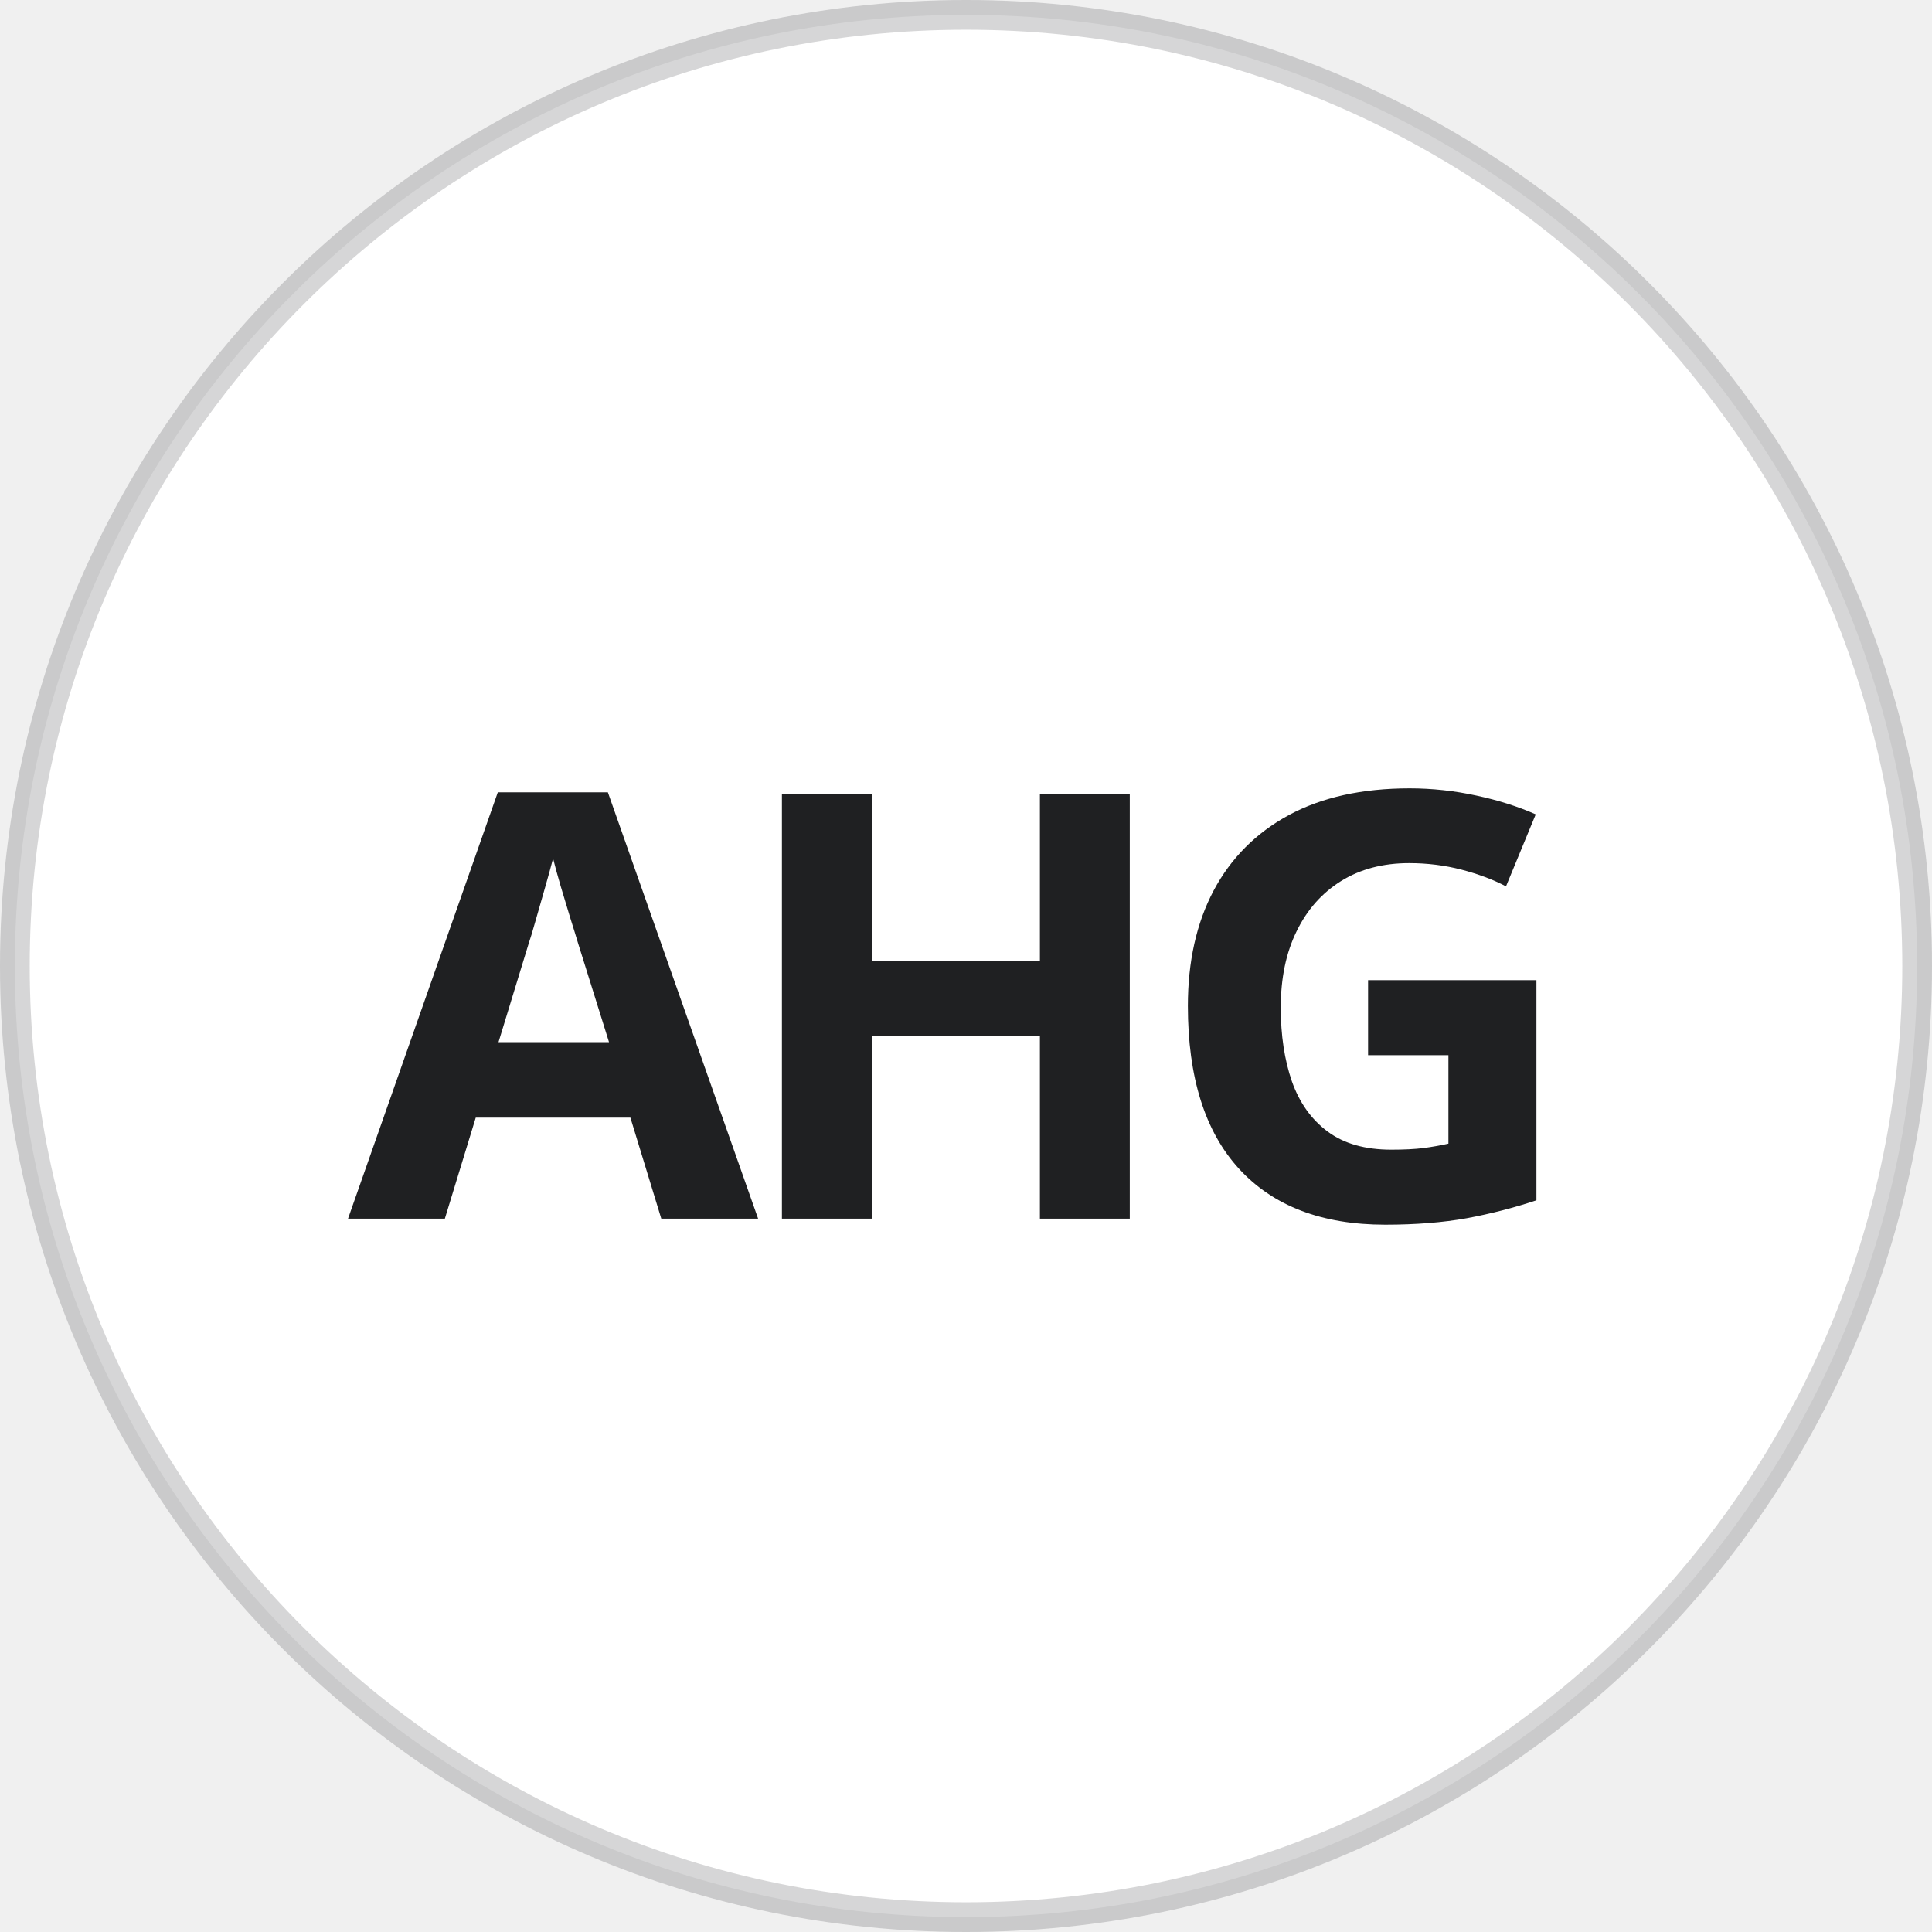
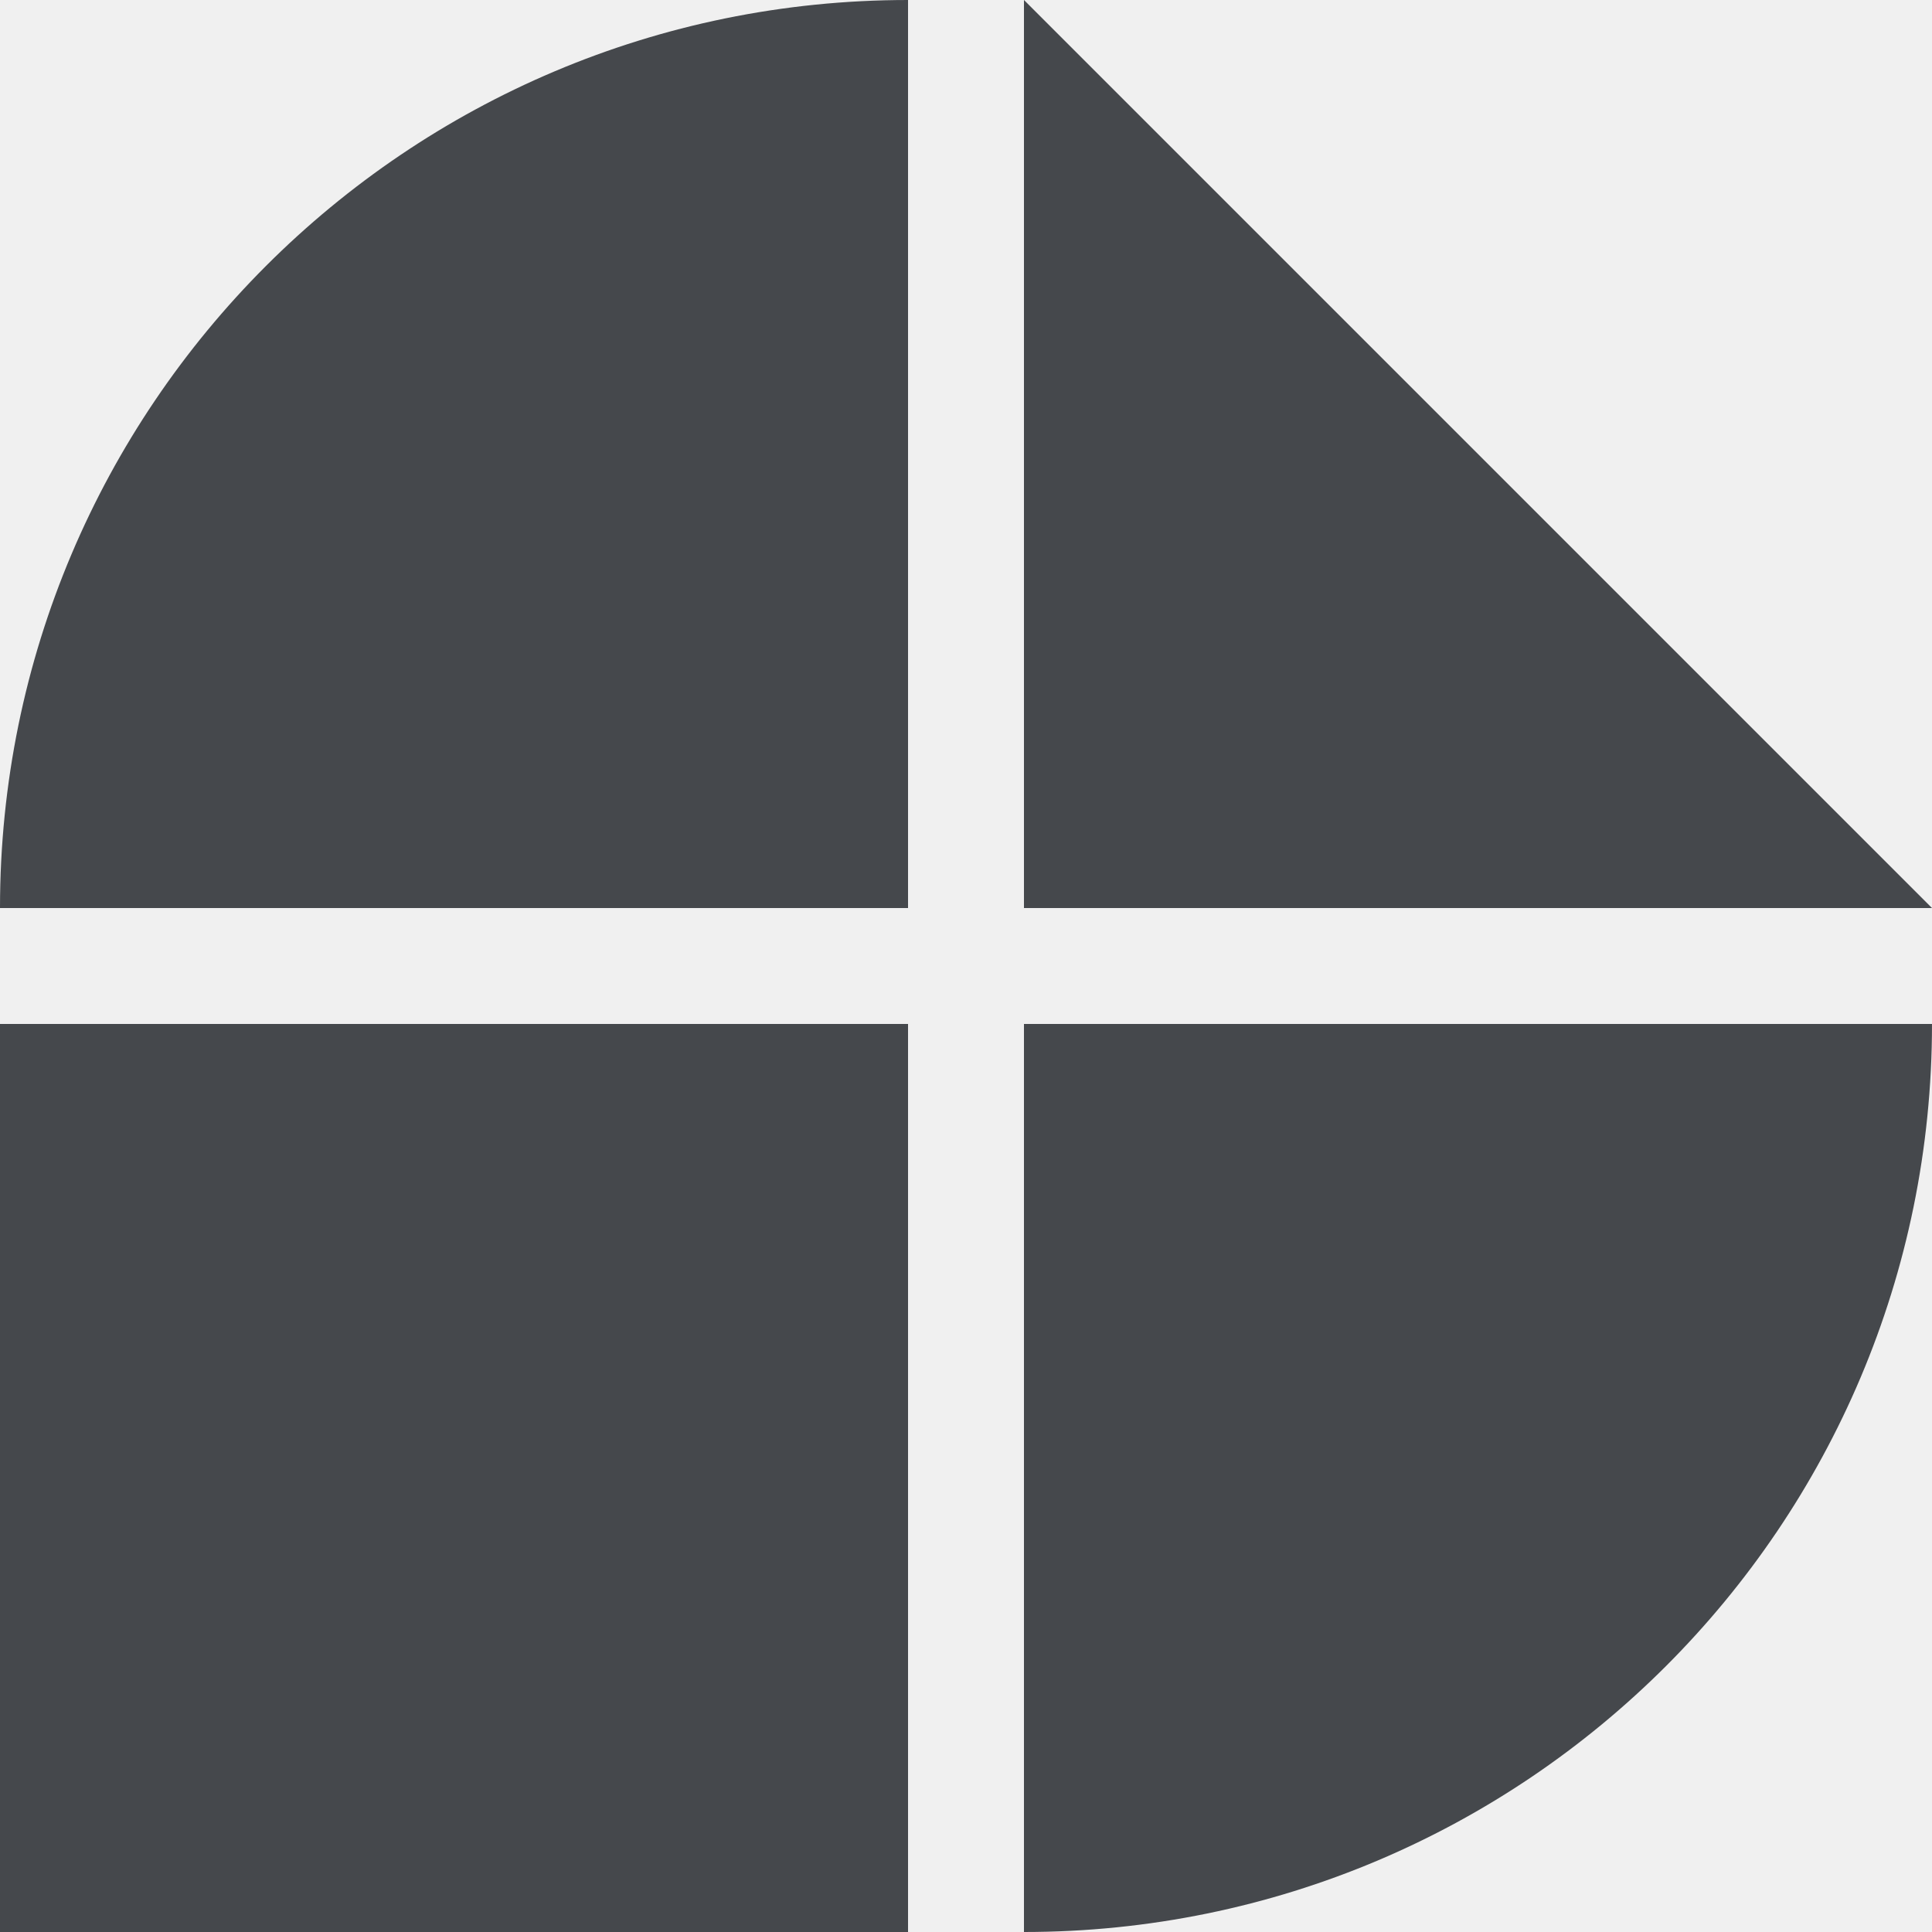
- <svg xmlns="http://www.w3.org/2000/svg" viewBox="0 0 130 130">
-   <circle cx="65" cy="65" r="64" fill="#ffffff" stroke="#1f2022" stroke-opacity="0.18" stroke-width="2" />
-   <text x="65" y="82" fill="#1f2022" font-family="'SF Pro Rounded', 'Avenir Next', 'Nunito', sans-serif" font-size="40" font-weight="800" text-anchor="middle" letter-spacing="-2">AHG</text>
+ <svg xmlns="http://www.w3.org/2000/svg" viewBox="0 0 100 100" fill="#45484c">
+   <path d="M0 47A47 47 0 0 1 47 0V47Z" />
+   <path d="M53 0V47H100Z" />
+   <rect x="0" y="53" width="47" height="47" />
+   <path d="M53 53H100A47 47 0 0 1 53 100Z" />
</svg>
